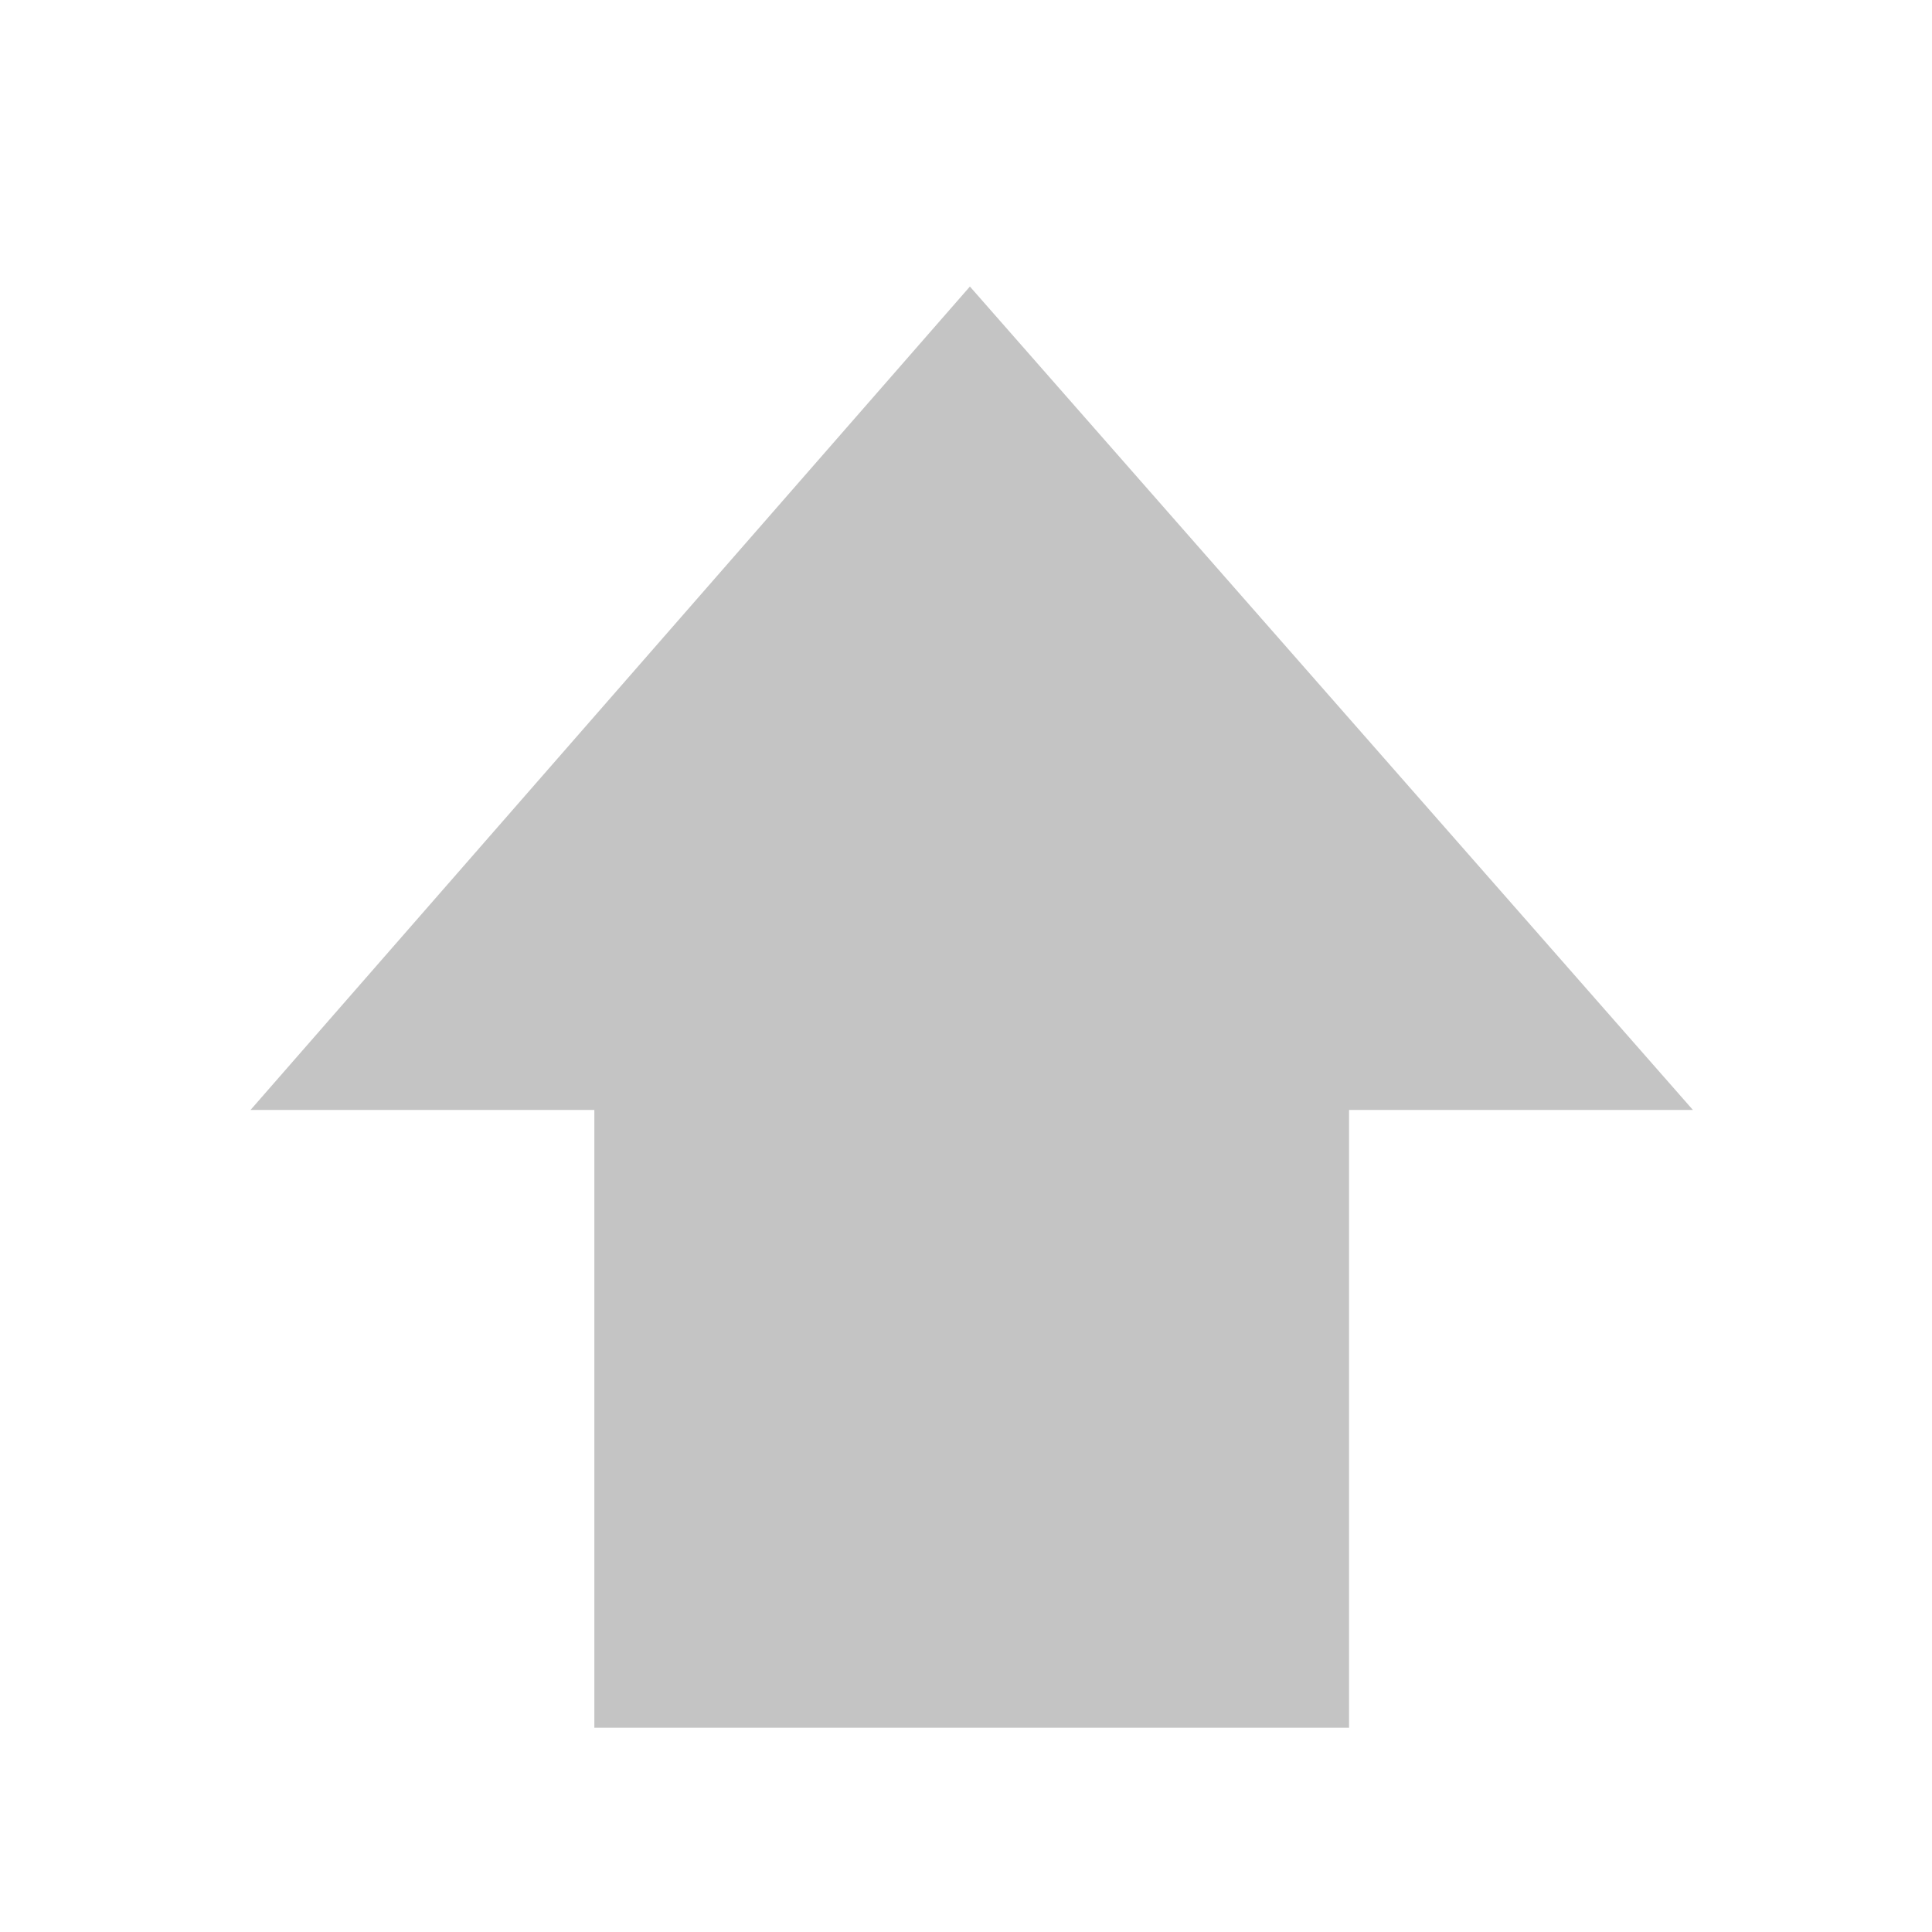
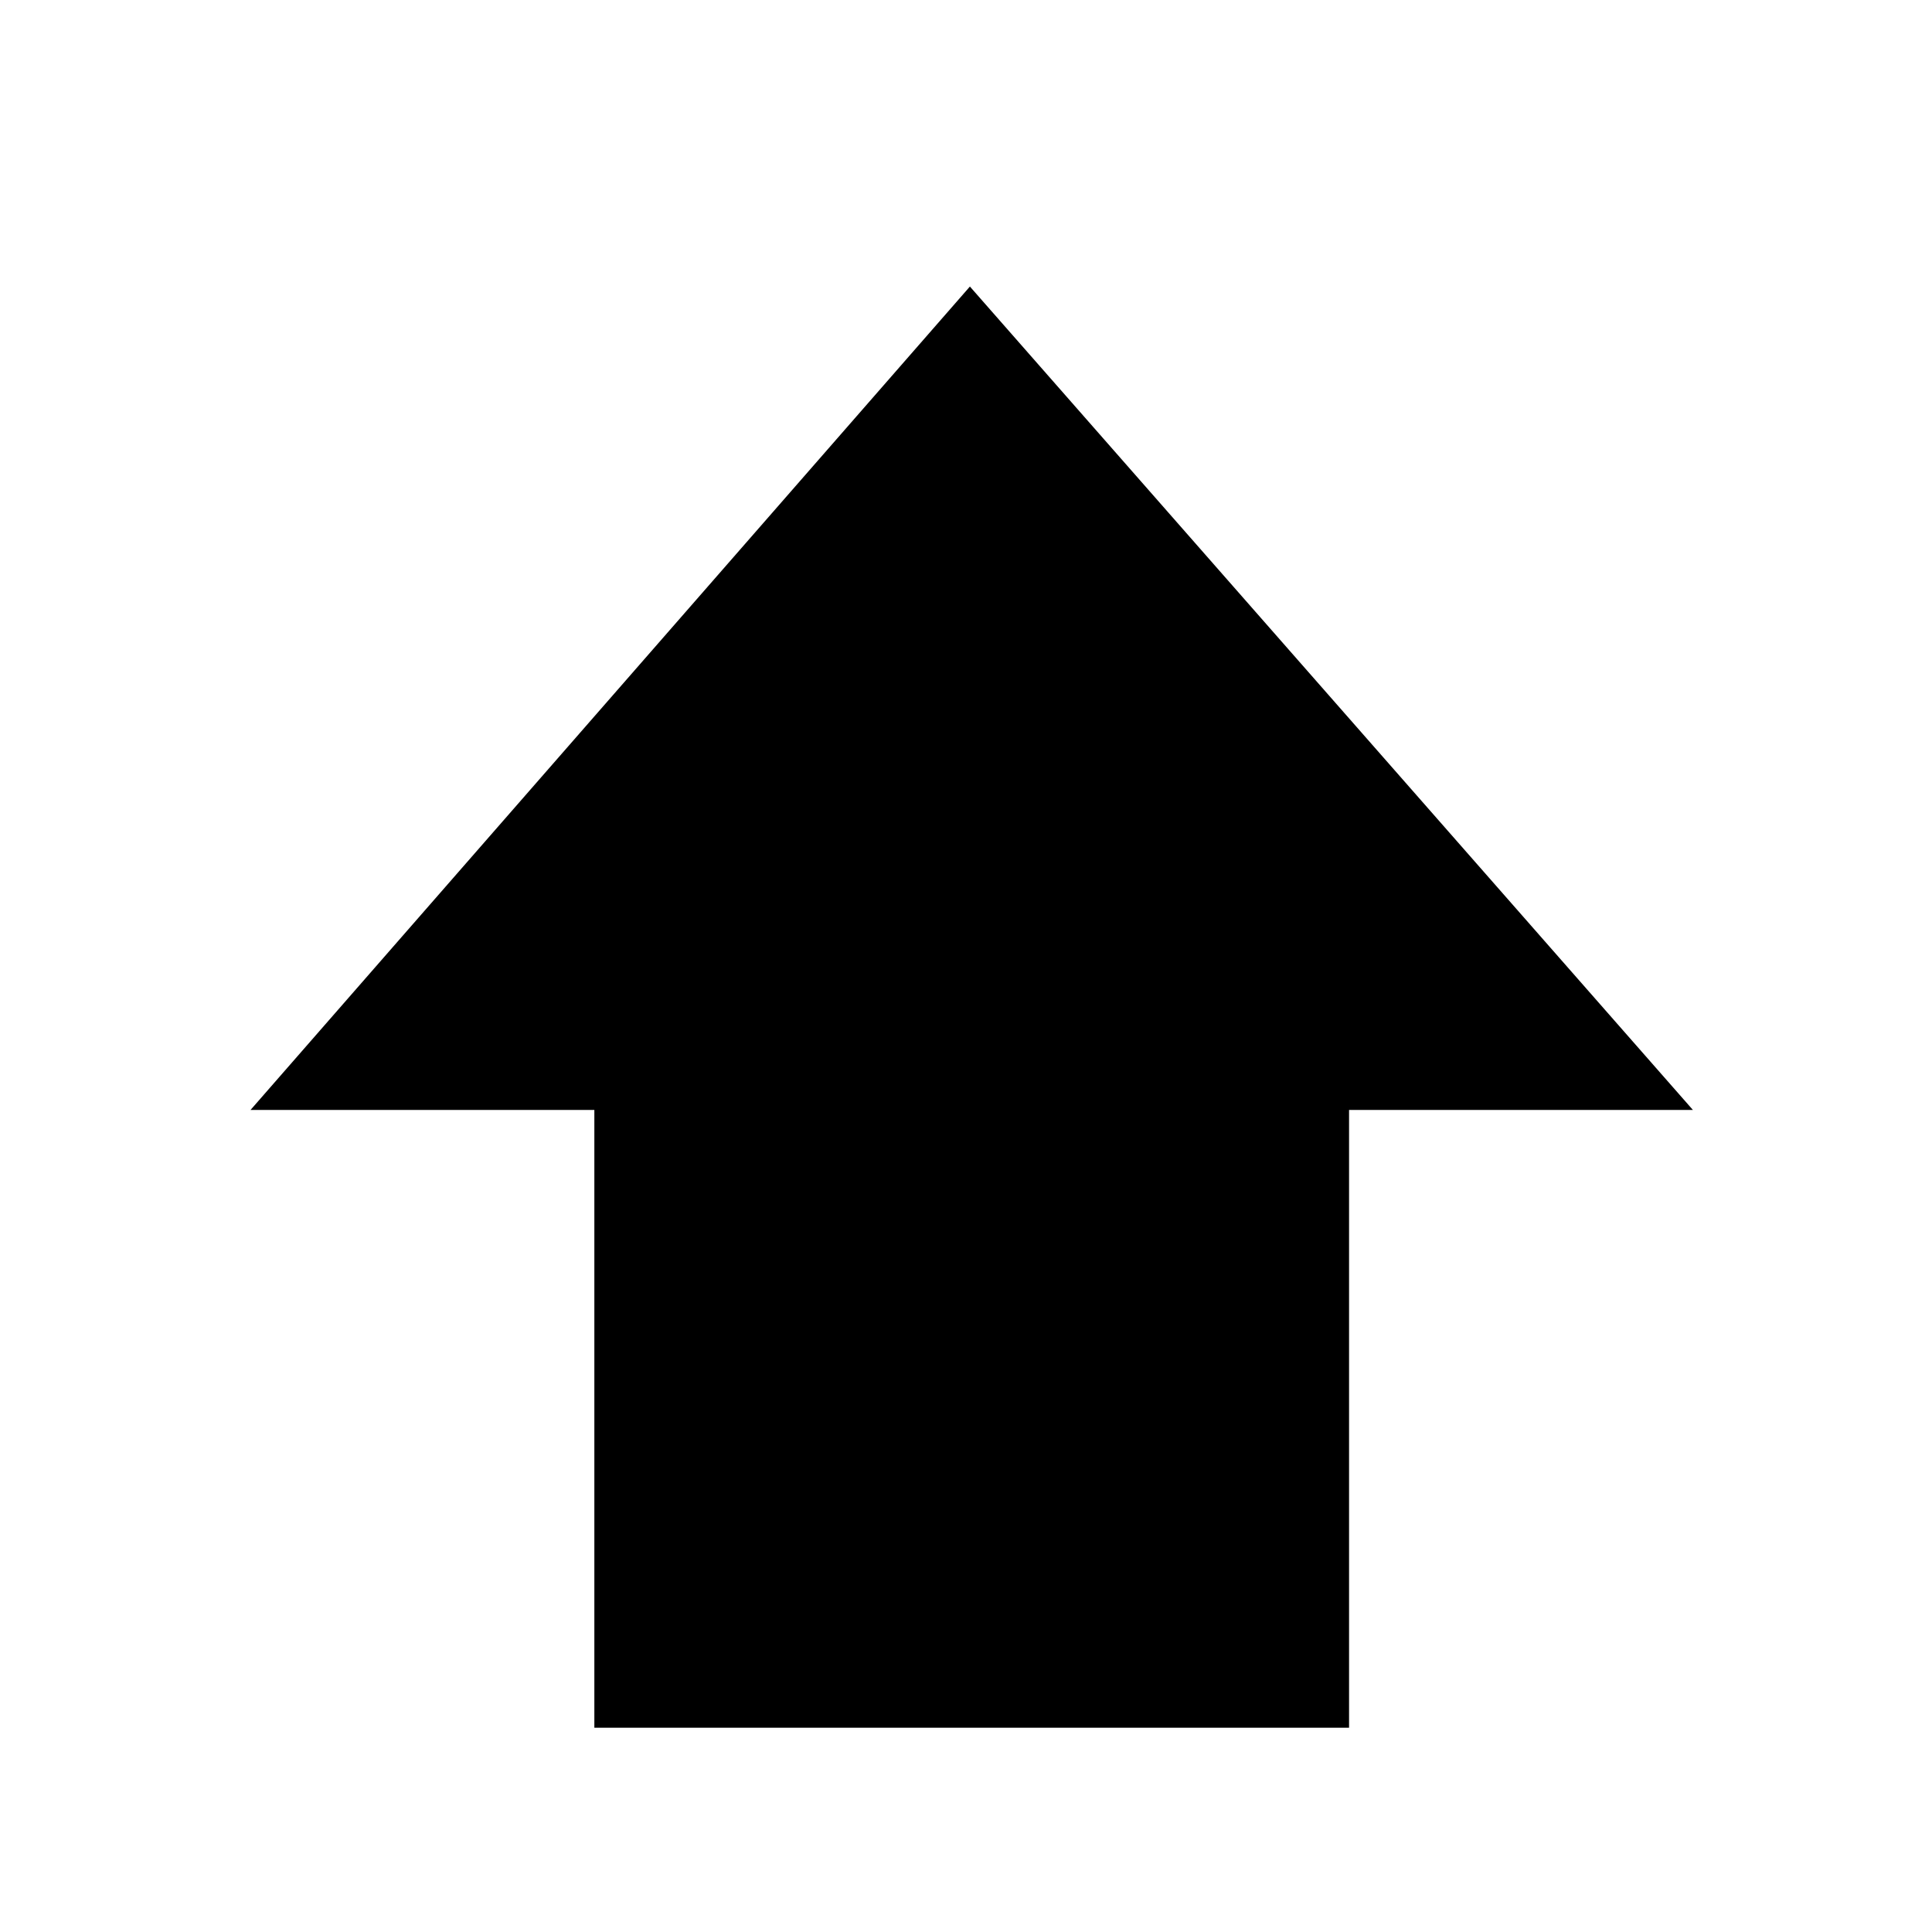
<svg xmlns="http://www.w3.org/2000/svg" height="96" width="96" version="1.1">
  <defs>
-     <linearGradient id="a" y2="44.051" gradientUnits="userSpaceOnUse" x2="22.182" gradientTransform="matrix(0 1.7595 -1.8182 0 91.723 11.016)" y1="14.5" x1="22.182">
-       <stop stop-color="#c4c4c4" offset="0" />
-       <stop stop-color="#c4c4c4" offset="1" />
+     <linearGradient id="a" y2="44.051" gradientUnits="userSpaceOnUse" stop-color="#c4c4c4" x2="22.182" gradientTransform="matrix(0 1.7595 -1.8182 0 91.723 11.016)" y1="14.5" x1="22.182">
+       <stop offset="0" />
+       <stop offset="1" />
    </linearGradient>
  </defs>
  <path d="m84.12 55.153-35.926-40.915-35.746 40.915h17.085v30.697h37.501v-30.697h17.085z" fill="url(#a)" />
</svg>
